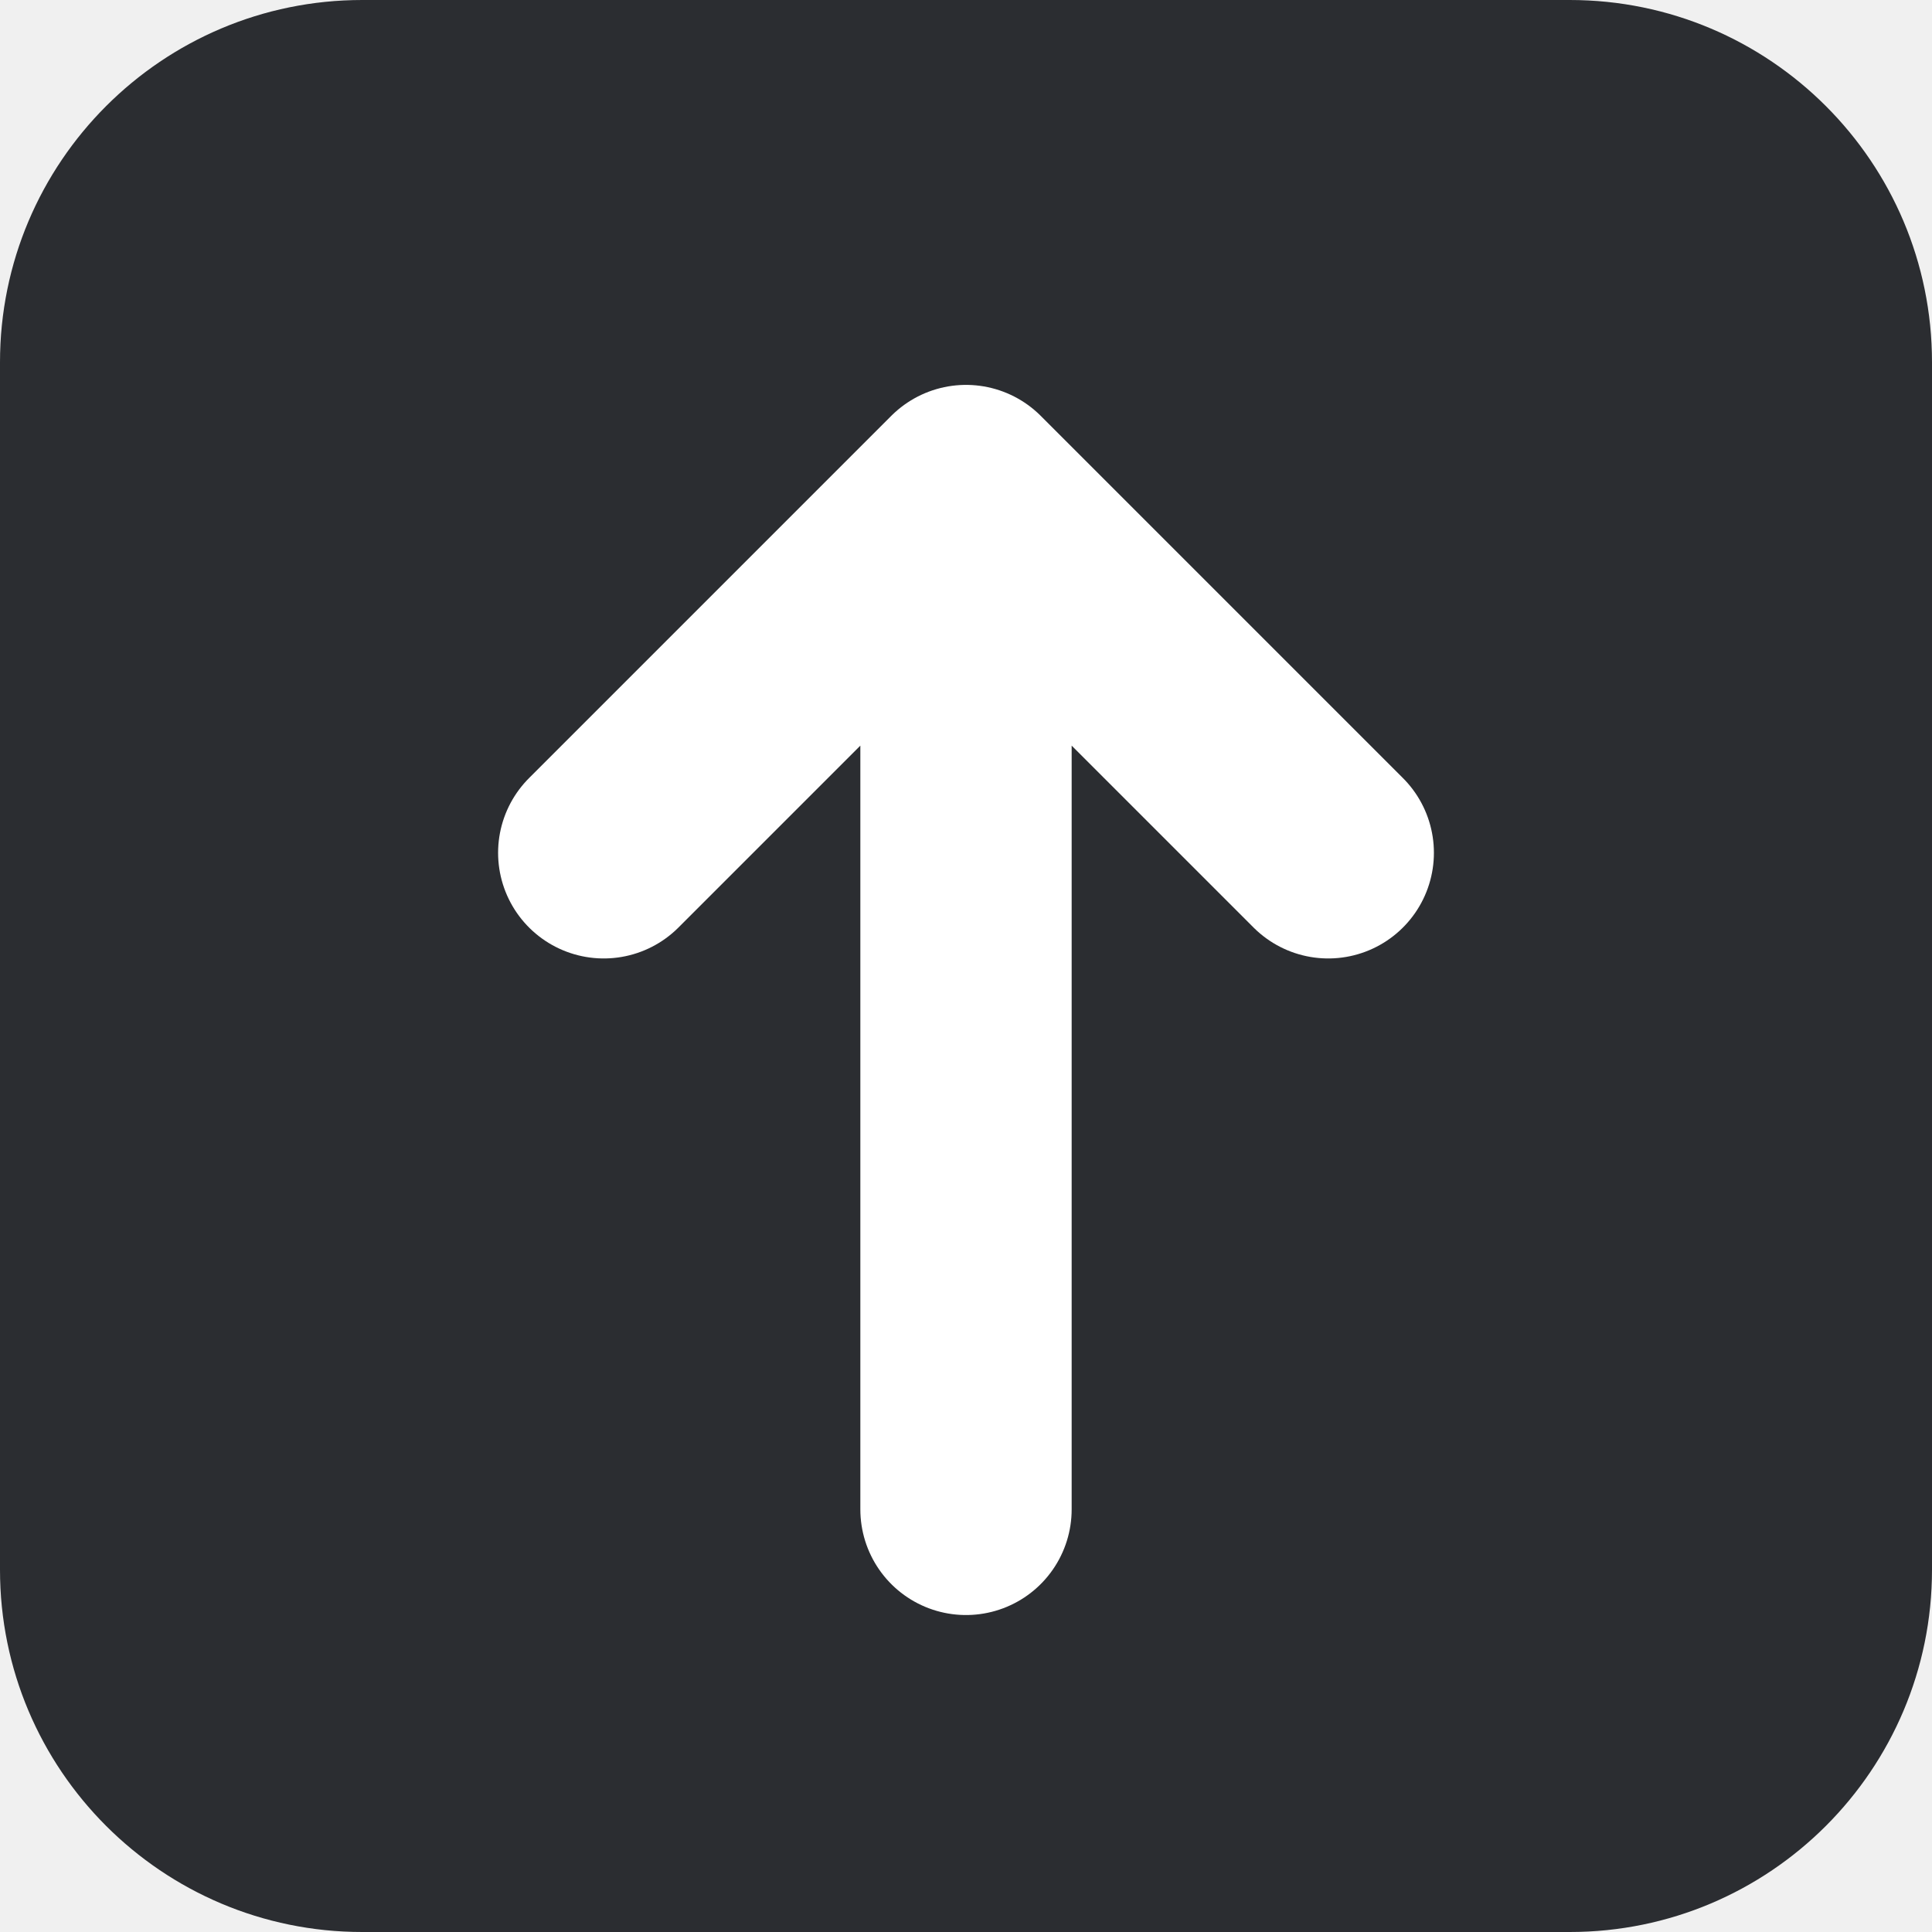
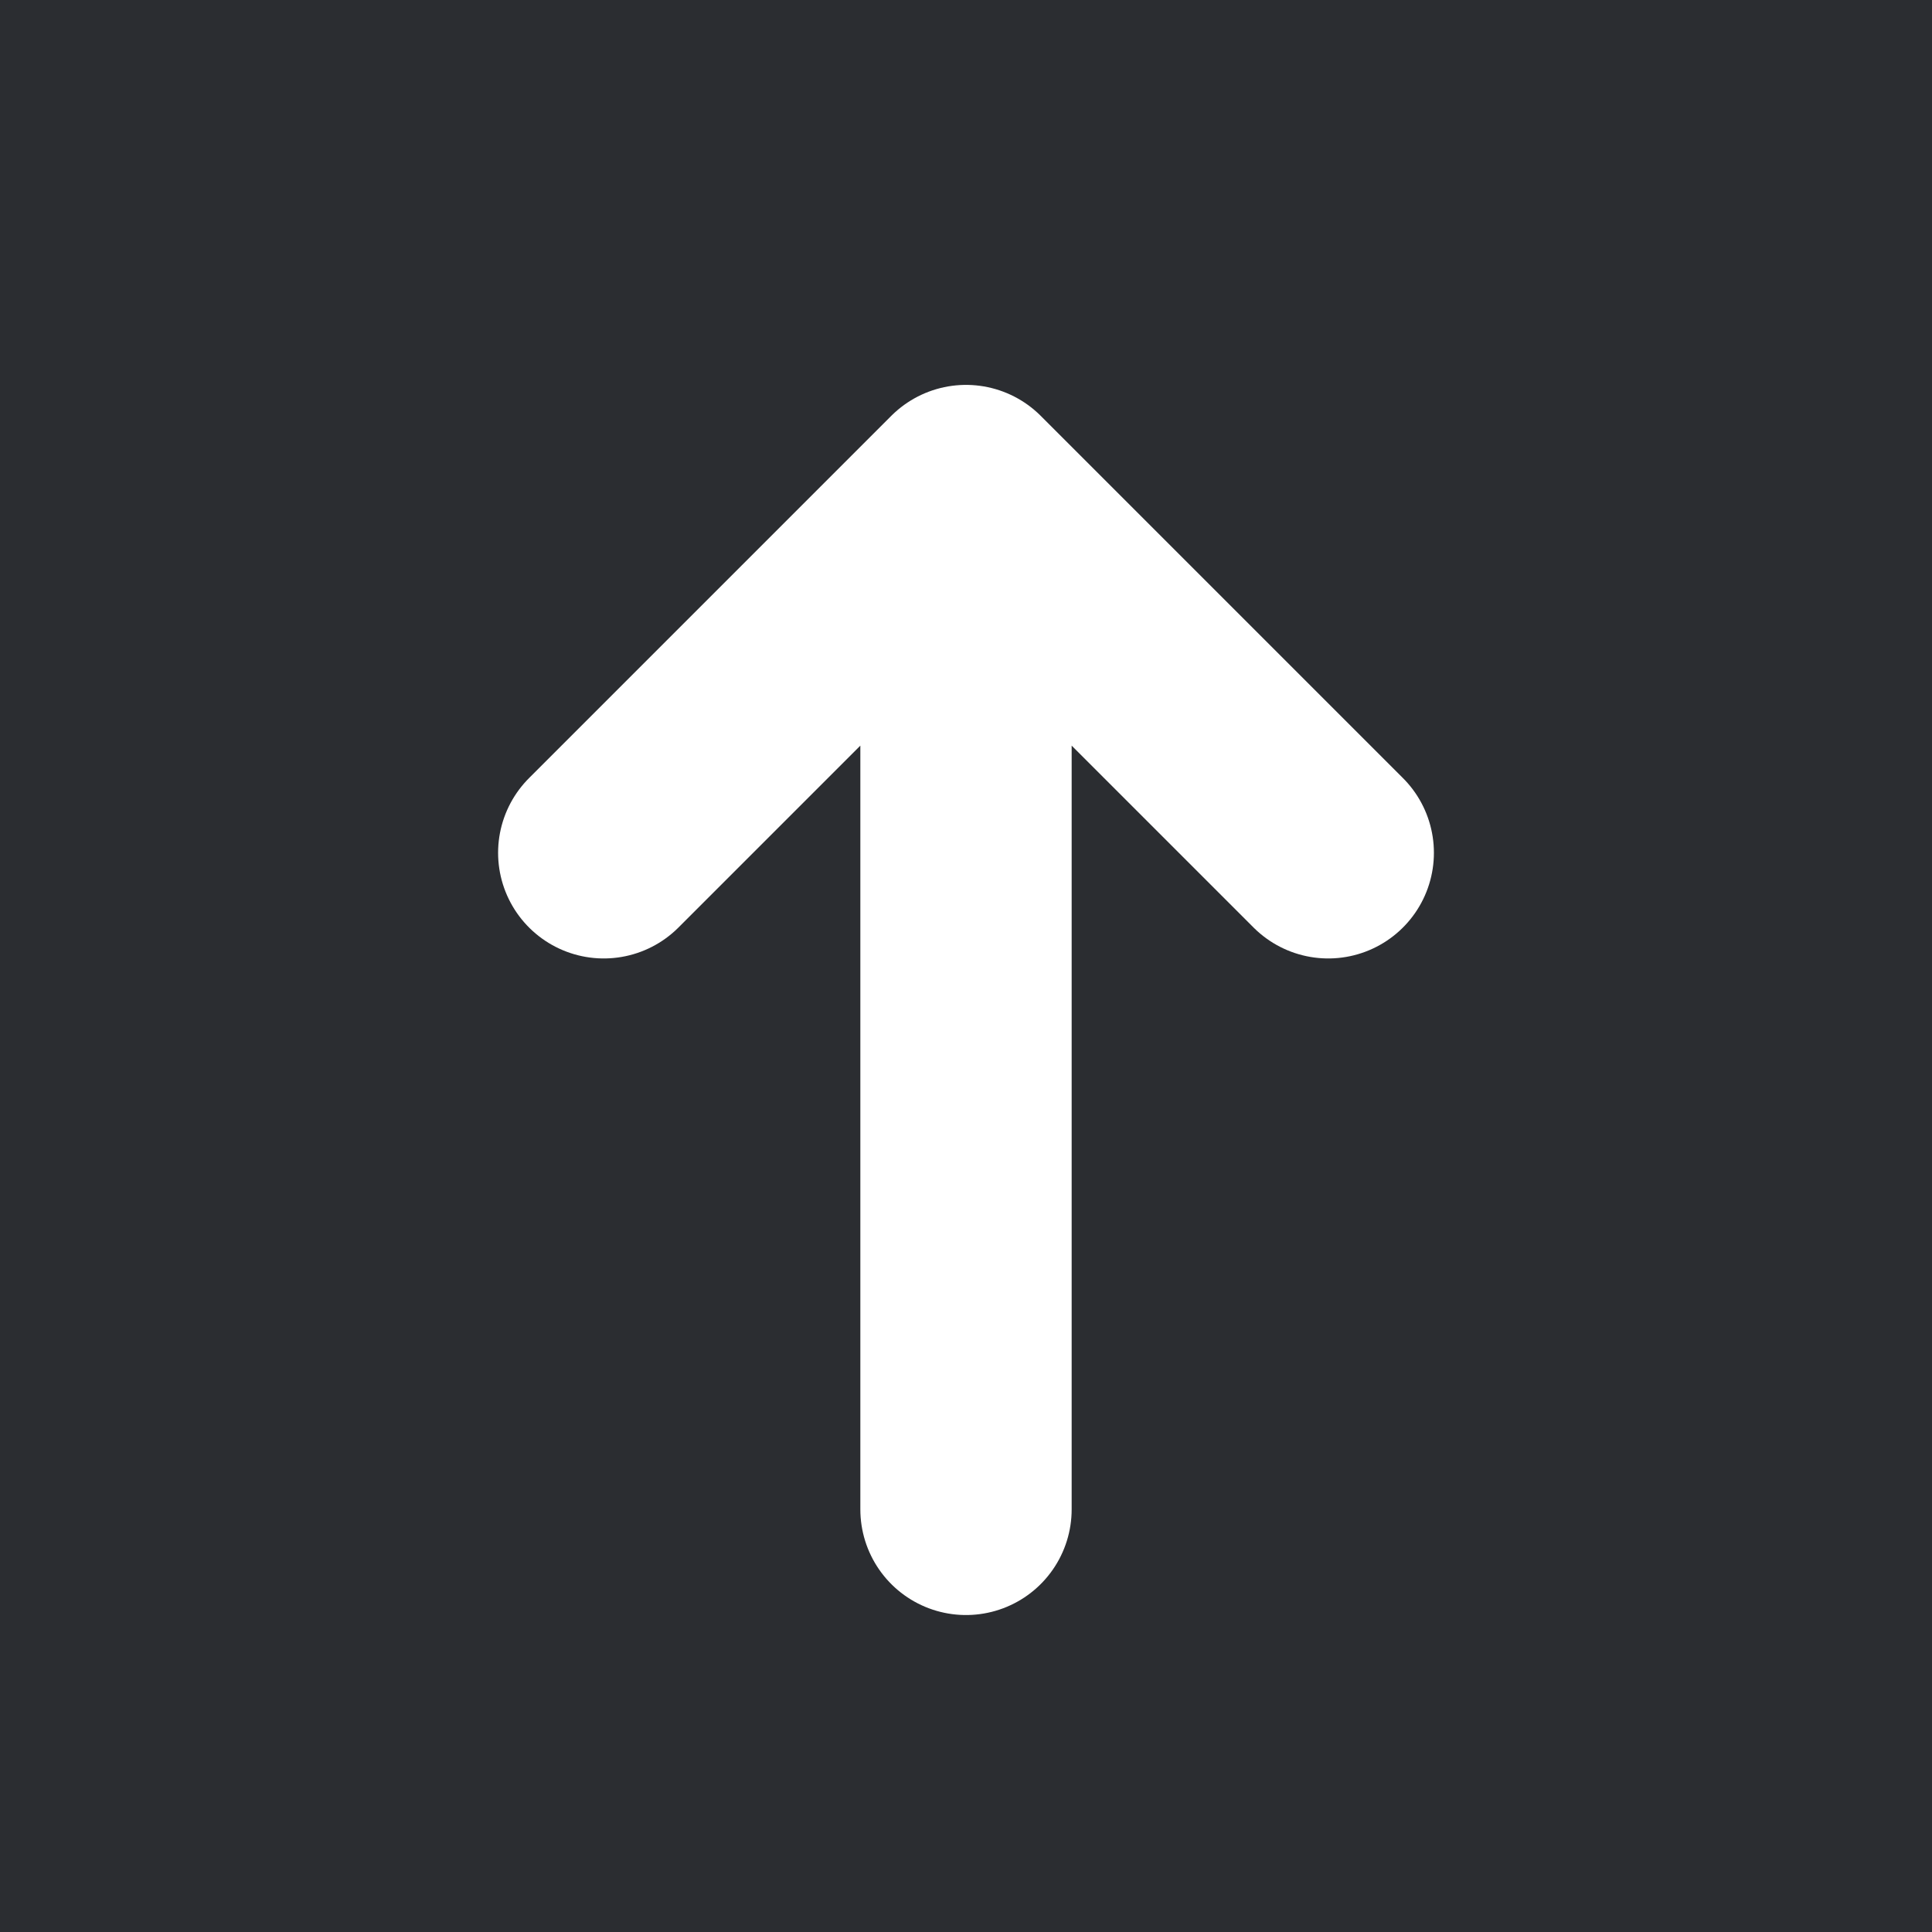
<svg xmlns="http://www.w3.org/2000/svg" width="512" height="512" viewBox="0 0 512 512">
-   <rect width="512" height="512" rx="96" fill="#2b2d31" />
+   <rect width="512" height="512" fill="#2b2d31" />
  <g fill="none" stroke="#ffffff" stroke-width="56" stroke-linecap="round" stroke-linejoin="round" transform="rotate(0 256 256)">
    <path d="M256 400 V130 M160 226 L256 130 L352 226" />
  </g>
</svg>
